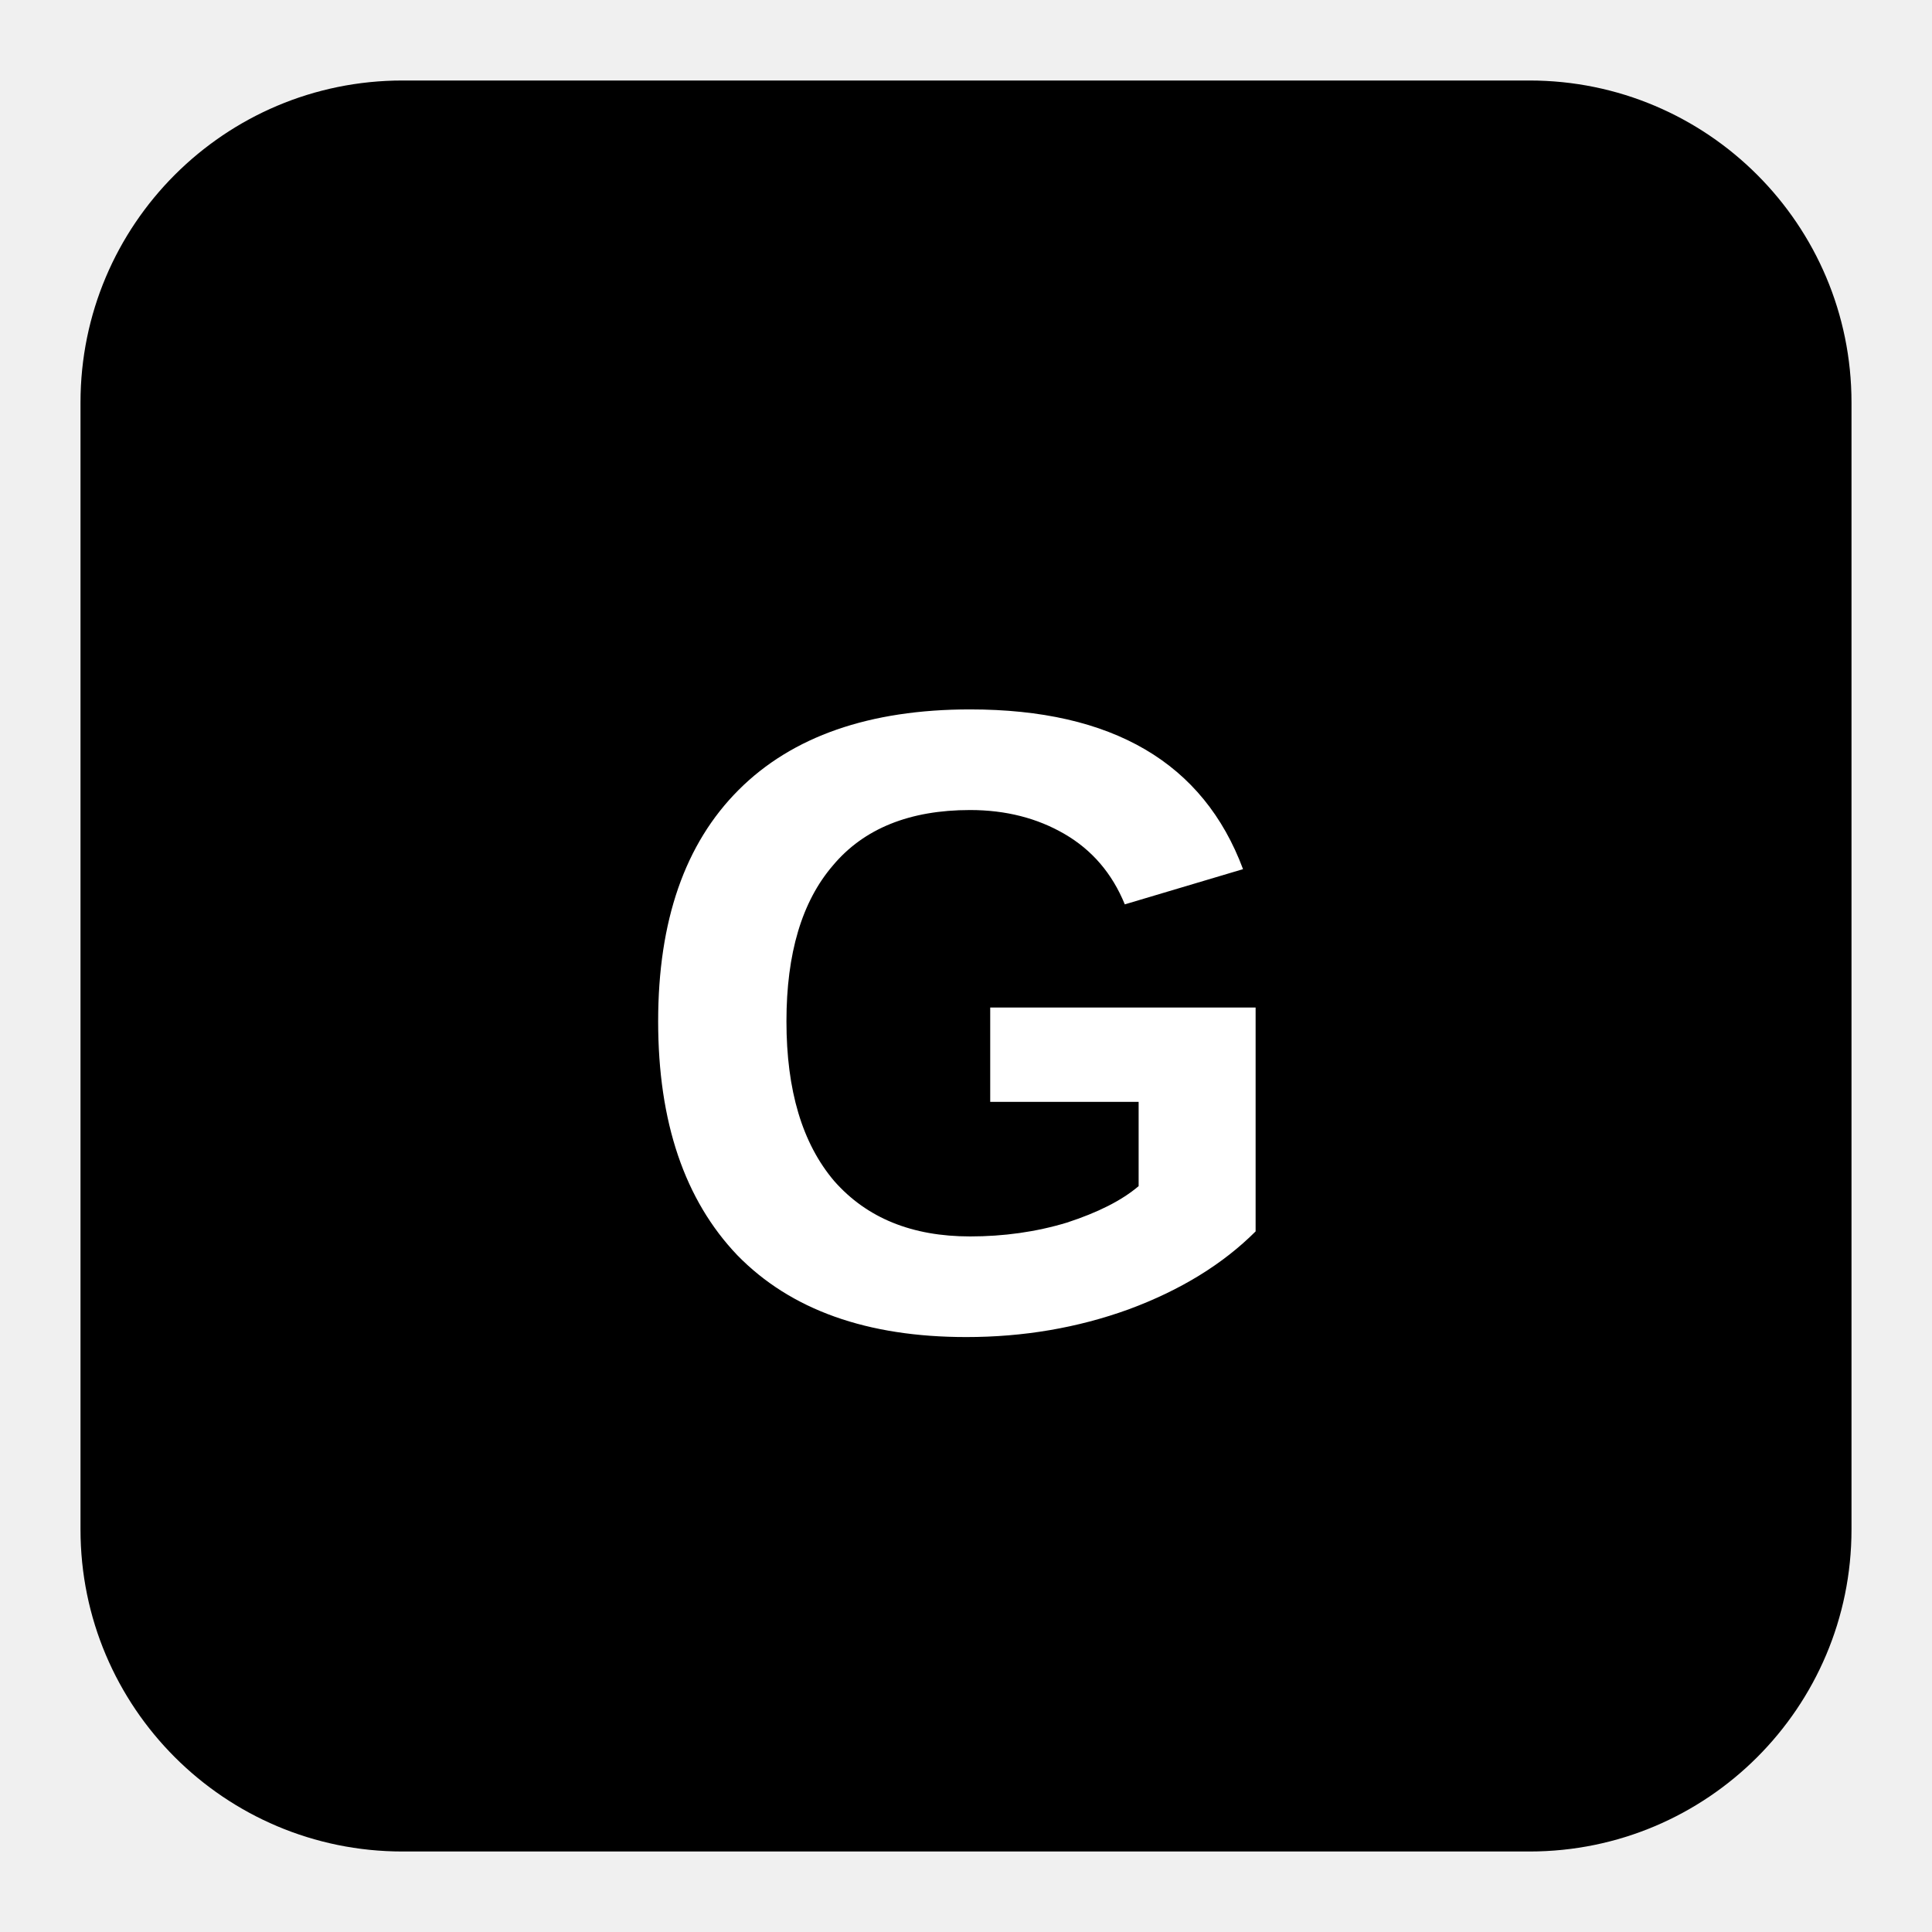
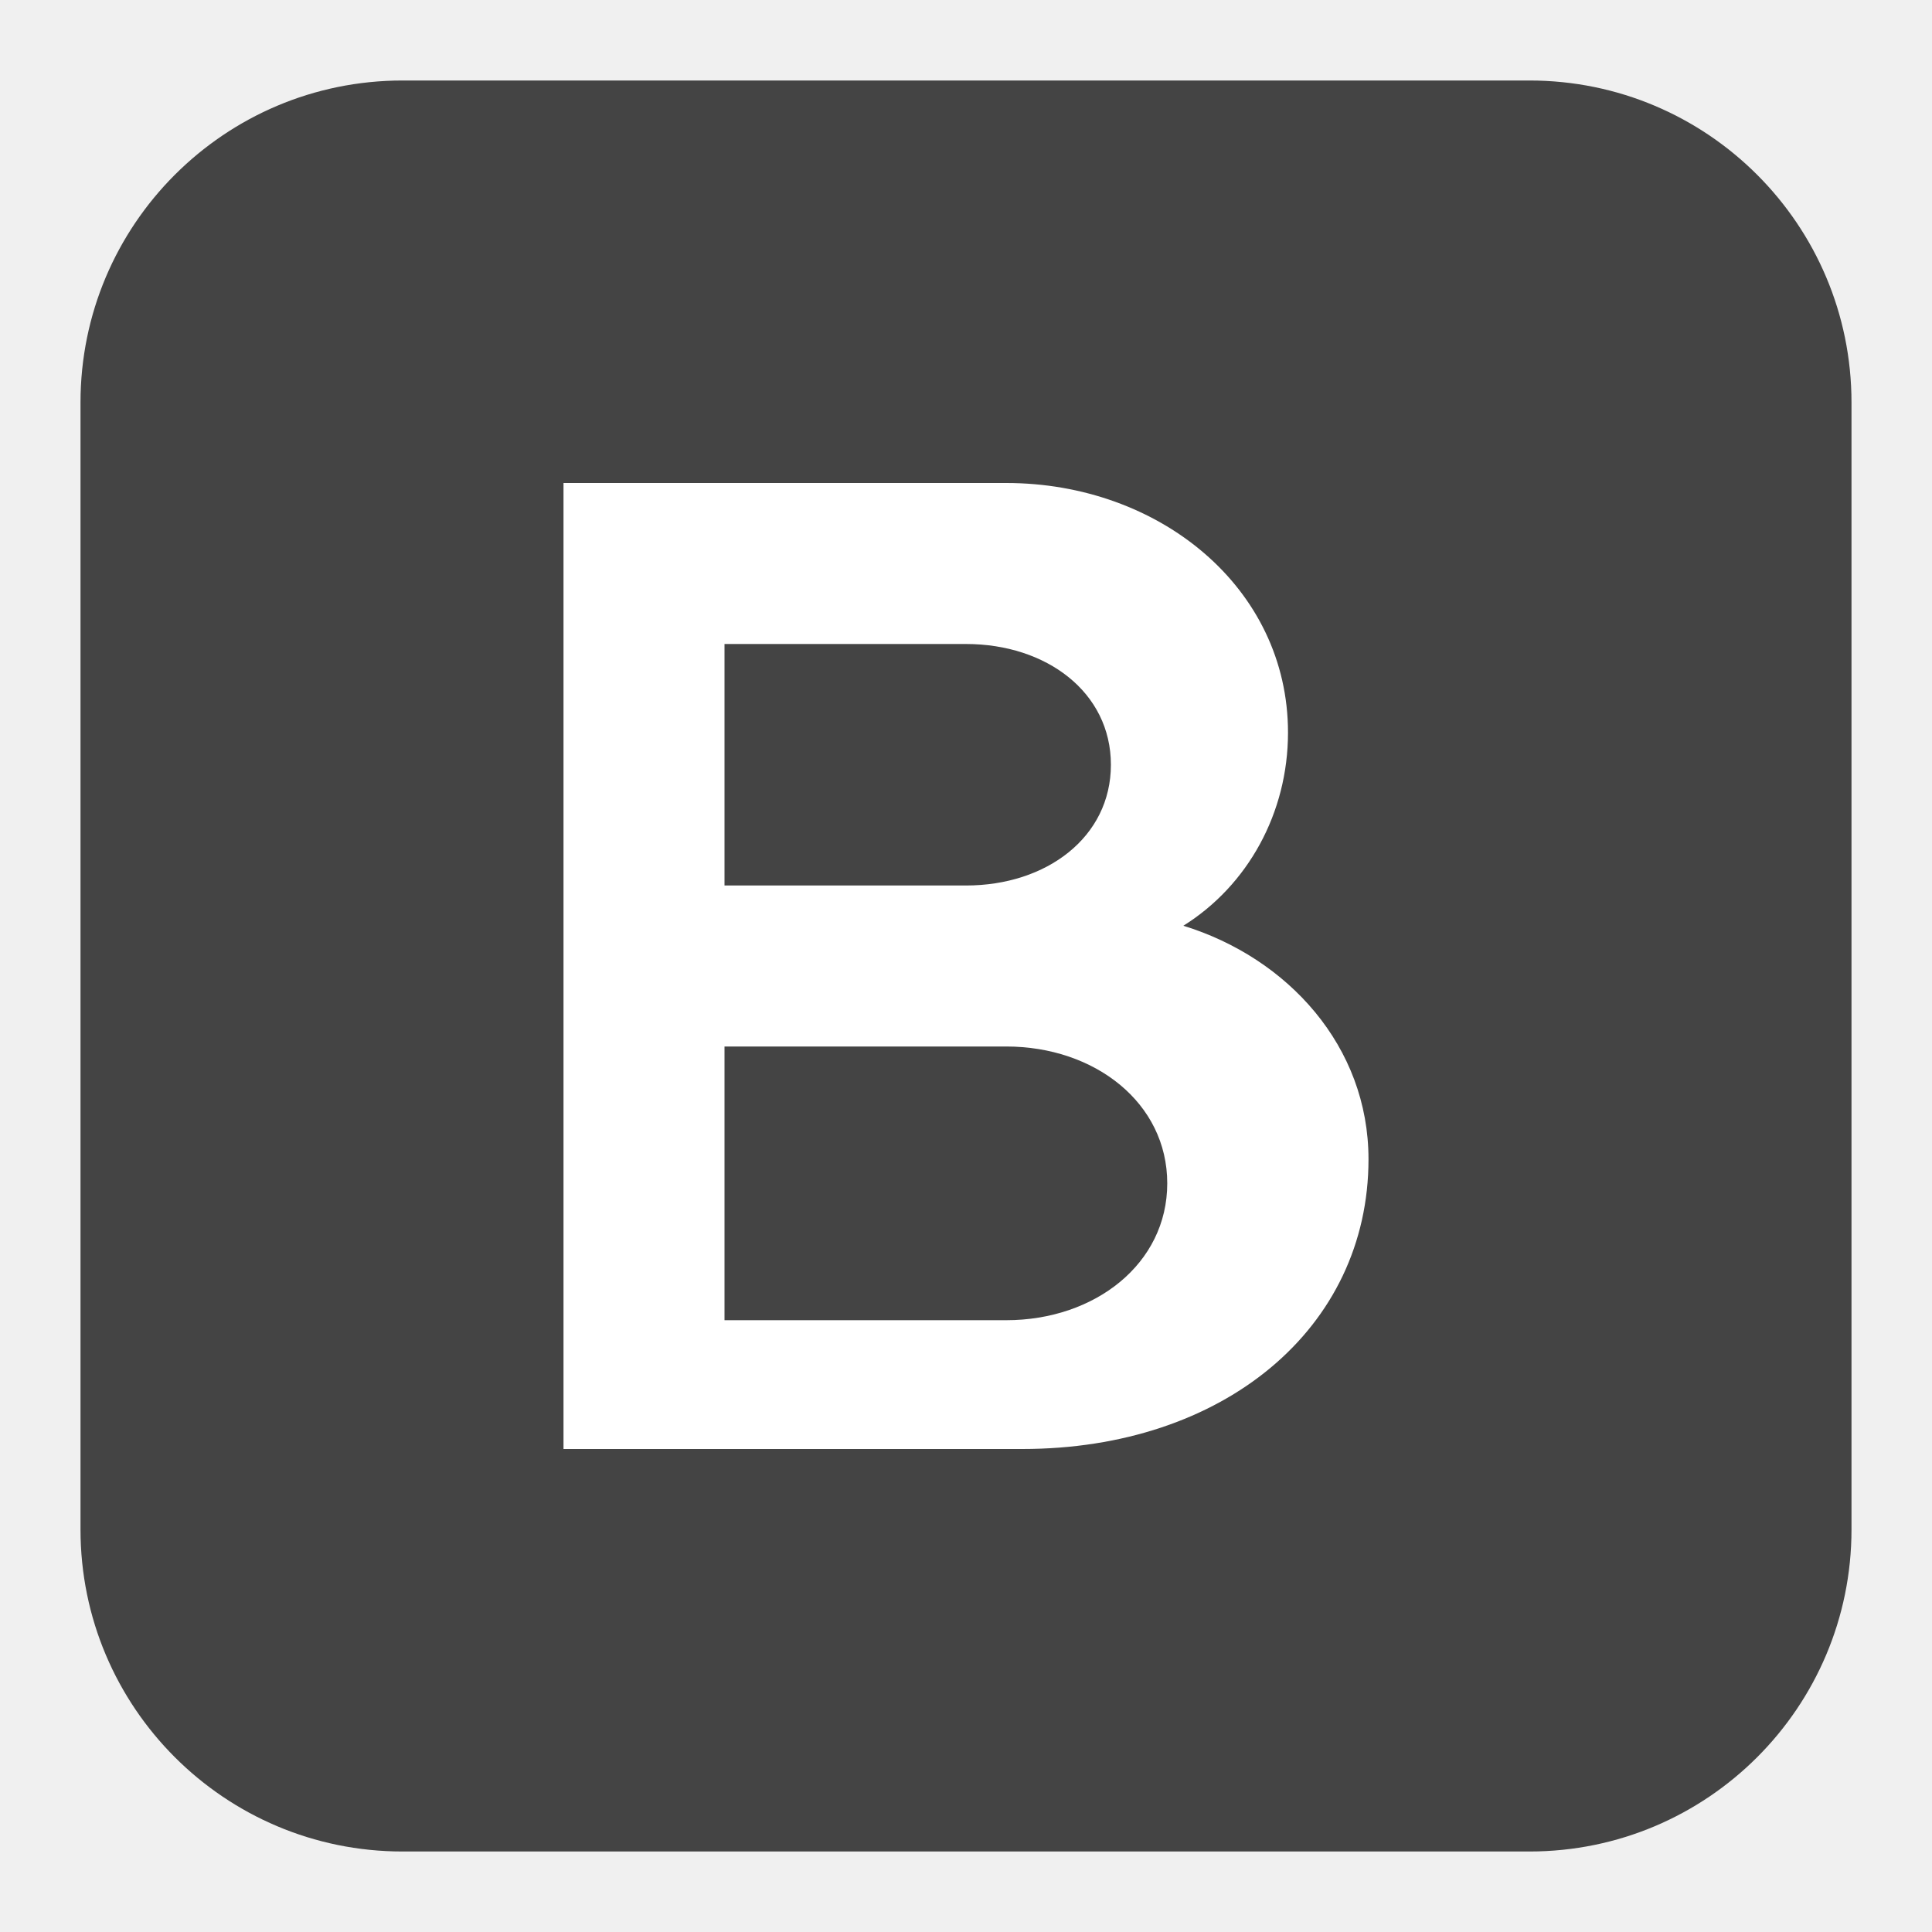
<svg xmlns="http://www.w3.org/2000/svg" role="img" viewBox="0 0 24 24" fill="#000000">
-   <rect x="1" y="1" width="22" height="22" rx="4" ry="4" />
-   <text x="12" y="16.5" font-family="Arial,Helvetica,sans-serif" font-size="11" font-weight="bold" text-anchor="middle" fill="#ffffff">G</text>
+   <rect x="1" y="1" width="22" height="22" rx="4" ry="4" fill="#444444" />
+   <path fill="#ffffff" d="M7 6h5.5C14.4 6 16 7.3 16 9.1c0 1-.5 1.9-1.3 2.4C16 11.9 17 13 17 14.4c0 2.1-1.8 3.6-4.3 3.6H7V6zm2 2v3h3c1 0 1.8-.6 1.8-1.5S13 8 12 8H9zm0 5v3.4h3.5c1.1 0 2-.7 2-1.7s-.9-1.7-2-1.7H9z" />
</svg>
